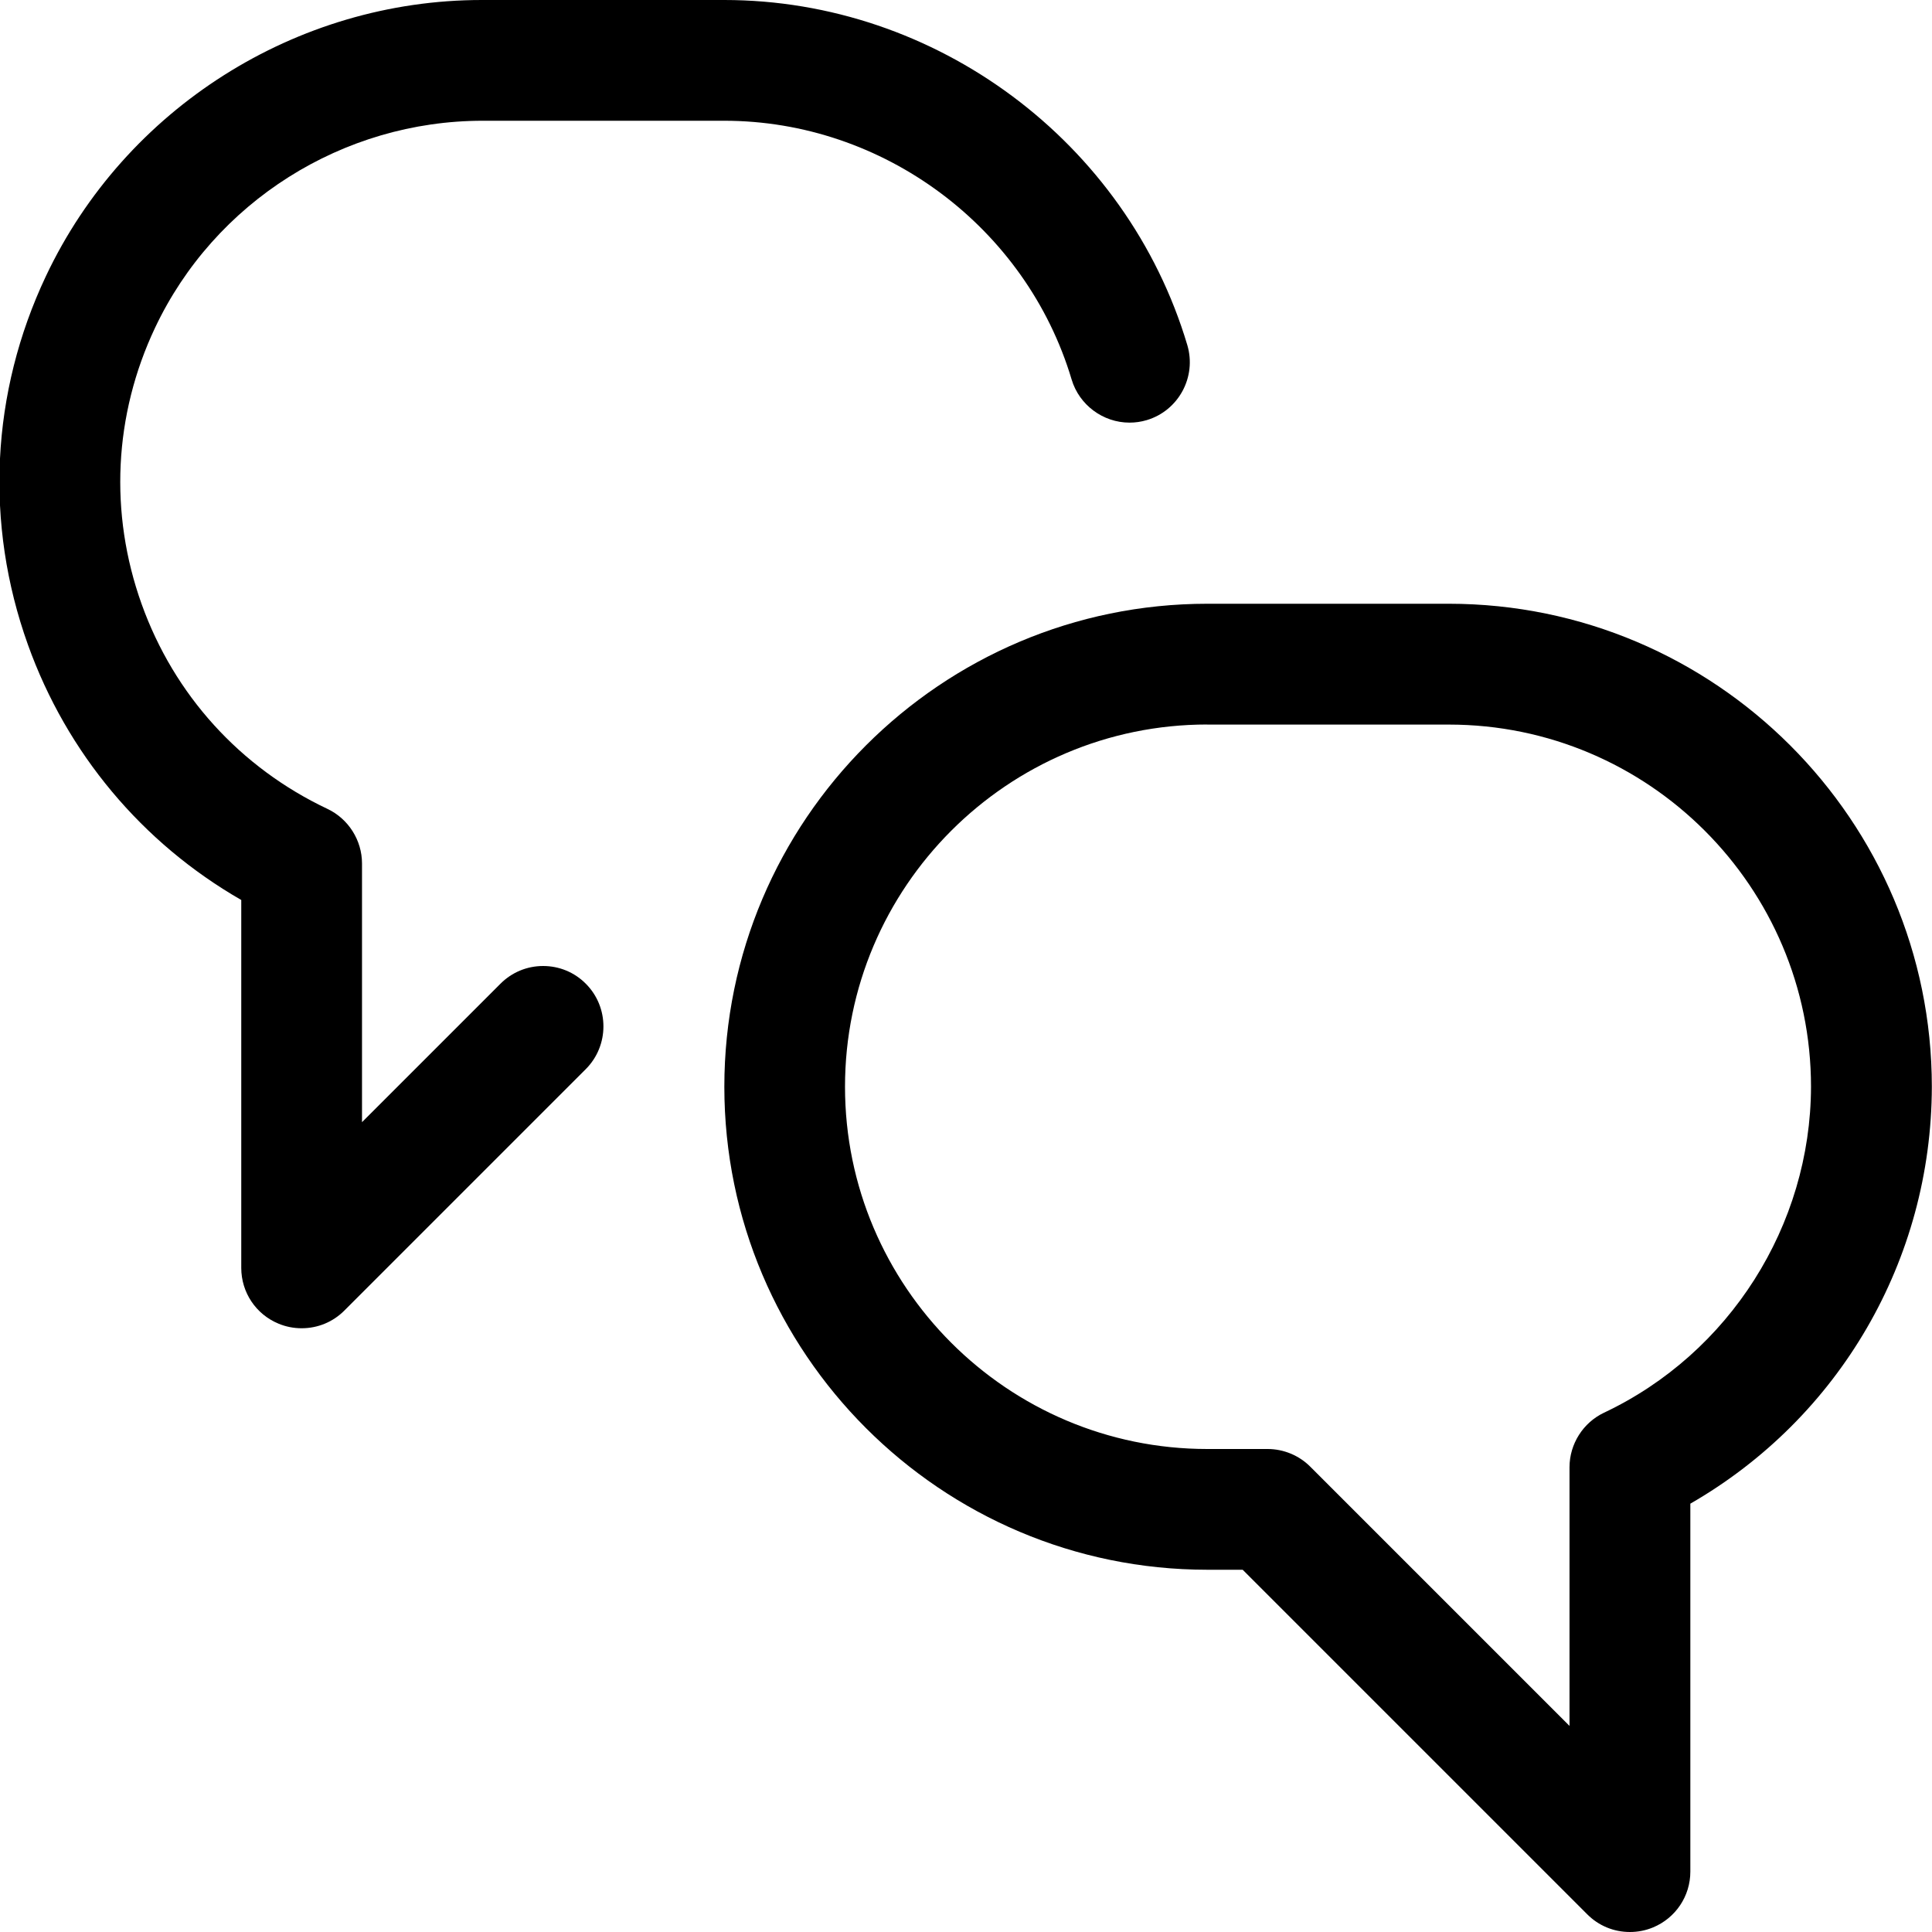
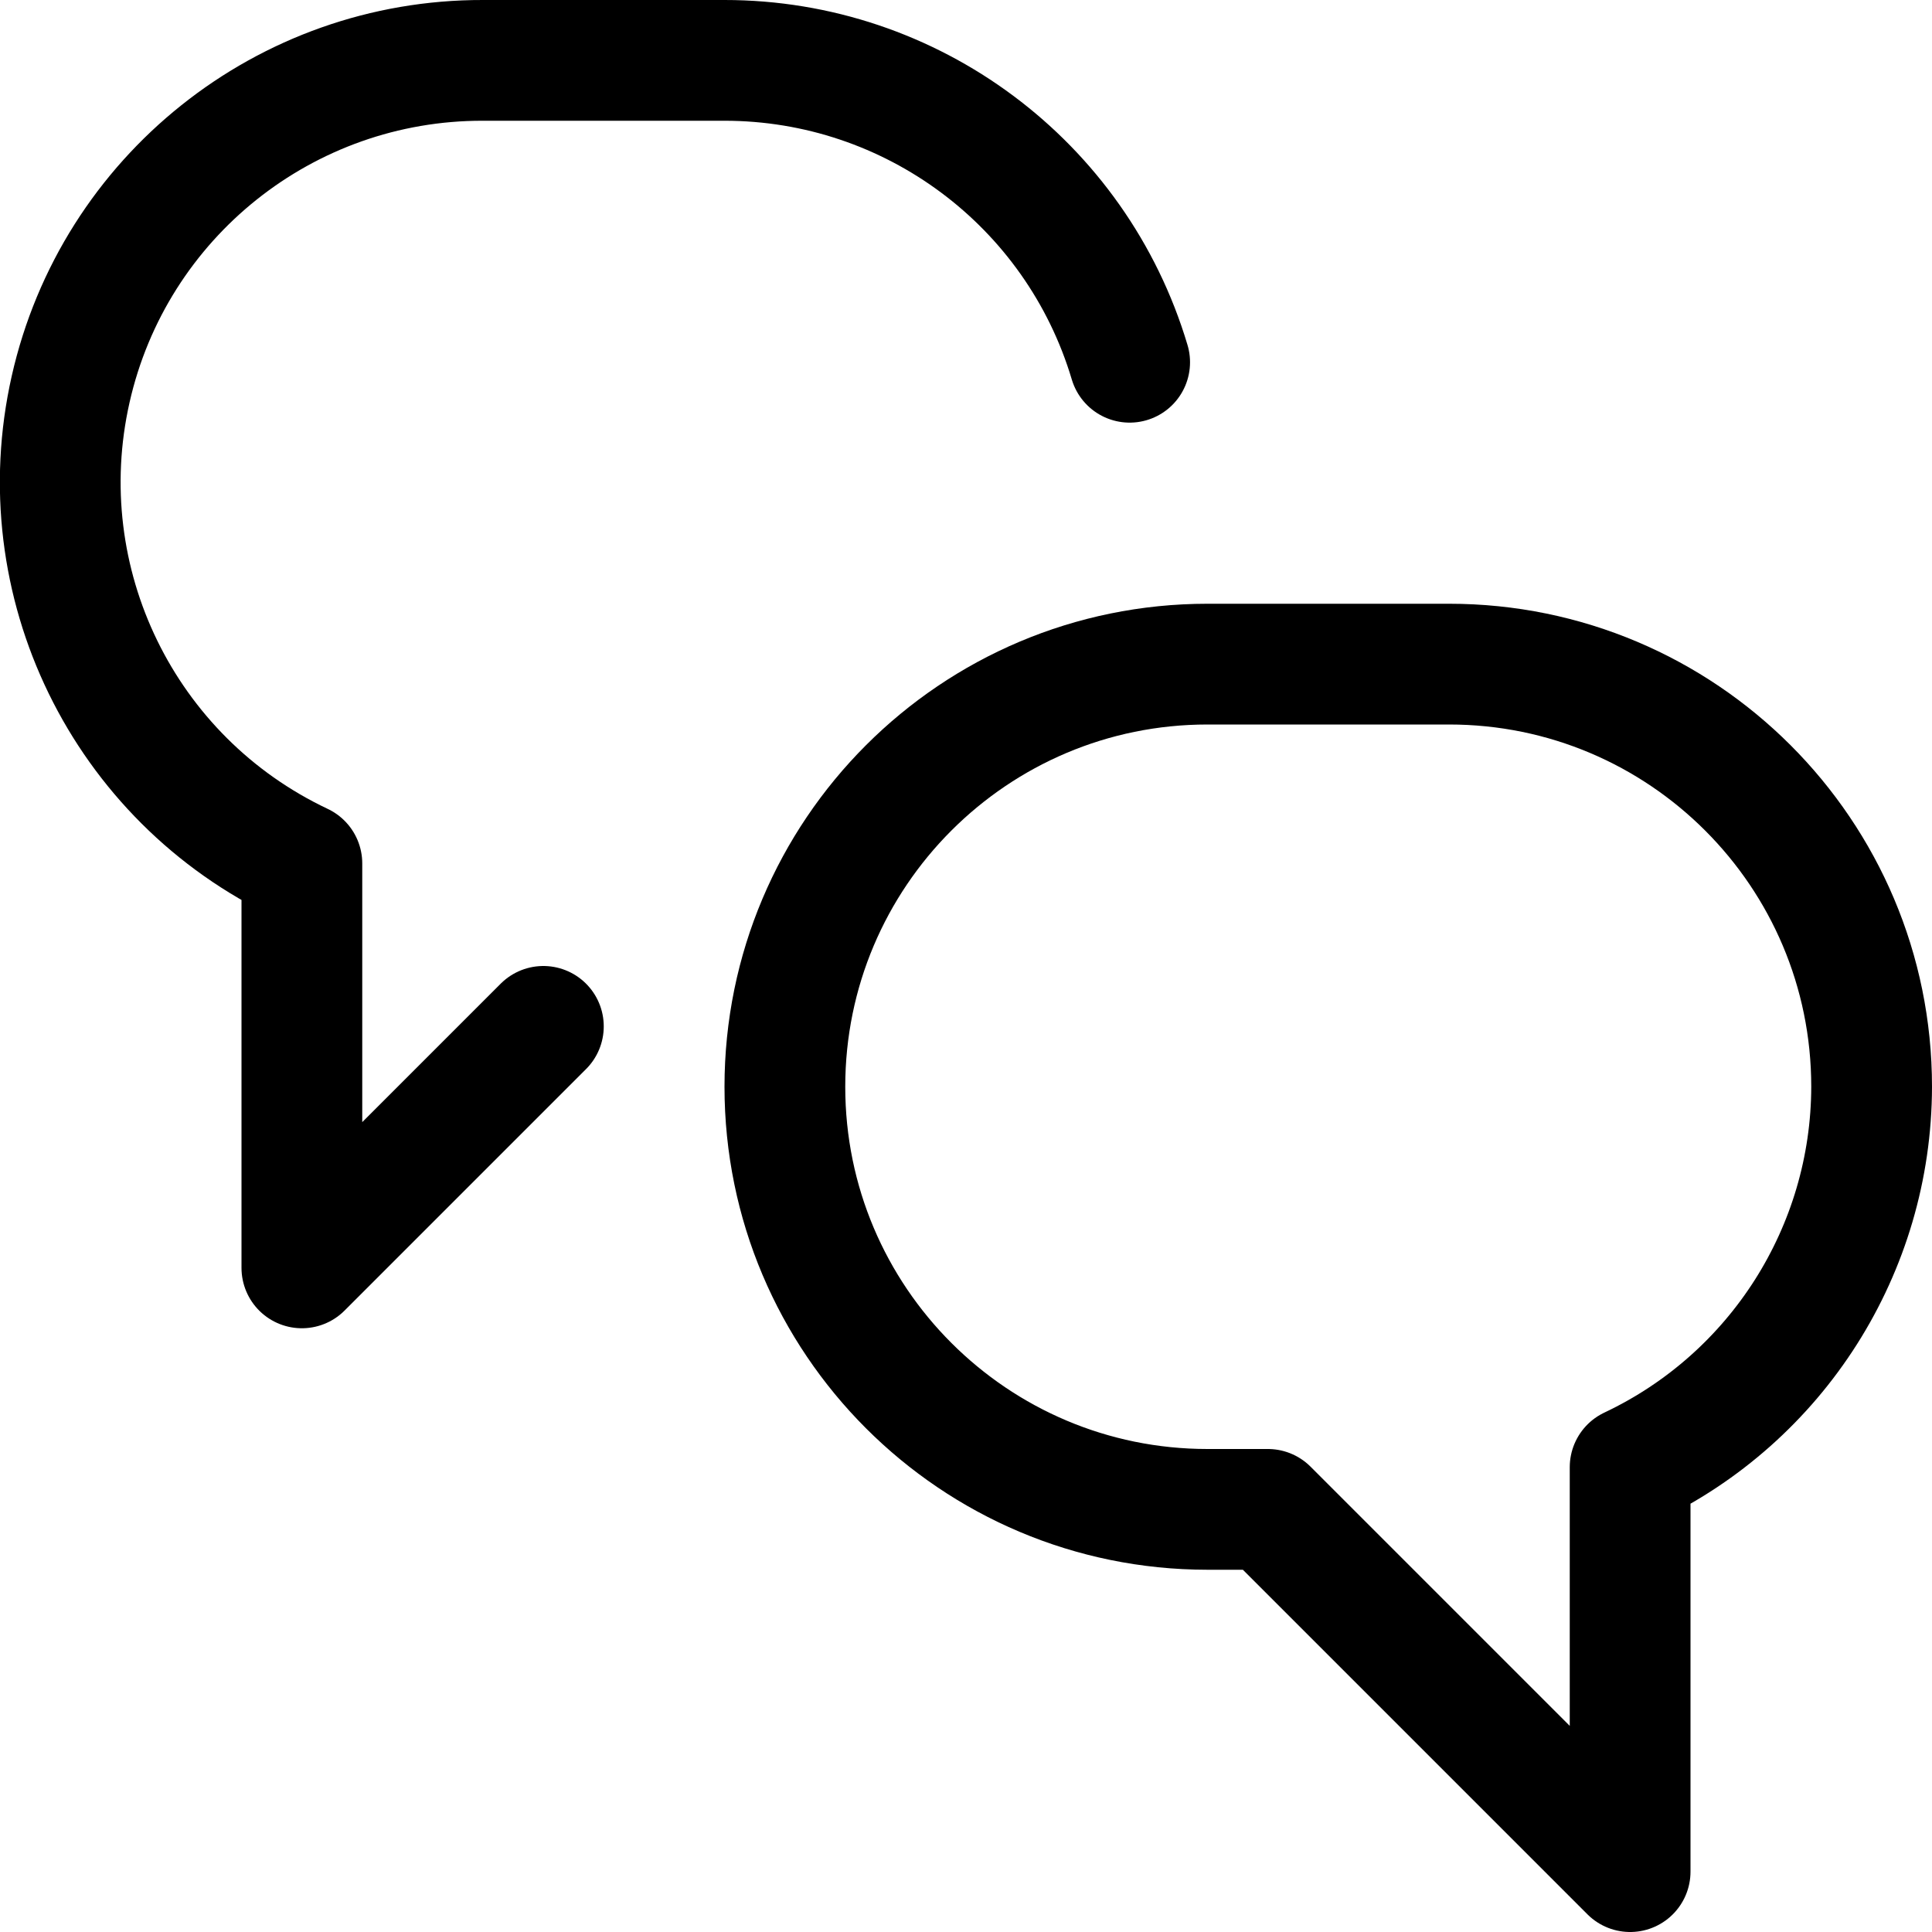
- <svg xmlns="http://www.w3.org/2000/svg" version="1.1" id="Layer_1" x="0px" y="0px" viewBox="0 0 24 24" style="enable-background:new 0 0 24 24;" xml:space="preserve">
-   <g>
-     <path d="M20.247,24c-0.2,0-0.389-0.078-0.53-0.22l-4.28-4.28h-0.439c-3.308,0-6-2.692-6-6s2.692-6,6-6h3c3.309,0.001,6,2.692,6,6   c-0.004,2.149-1.147,4.113-3,5.179v4.571c0,0.304-0.182,0.576-0.463,0.693C20.443,23.981,20.347,24,20.247,24z M14.997,9   c-2.481,0-4.5,2.019-4.5,4.5c0,2.481,2.019,4.5,4.5,4.5h0.75c0.198,0,0.391,0.08,0.53,0.22l3.22,3.22v-3.213   c0-0.289,0.169-0.555,0.429-0.678c1.558-0.736,2.567-2.325,2.571-4.049c0-2.48-2.017-4.499-4.498-4.499H14.997z" />
-     <path d="M3.747,16.5c-0.099,0-0.196-0.019-0.287-0.057c-0.281-0.116-0.463-0.388-0.463-0.693v-4.57   c-1.231-0.707-2.168-1.825-2.65-3.171c-0.54-1.506-0.46-3.132,0.223-4.578C1.554,1.347,3.68,0,5.985,0h3.012   c2.633,0,4.999,1.762,5.752,4.286c0.118,0.396-0.108,0.815-0.504,0.933C14.175,5.24,14.103,5.25,14.031,5.25   c-0.329,0-0.625-0.22-0.719-0.536C12.747,2.822,10.973,1.5,8.997,1.5h-3c-1.74,0-3.333,1.009-4.071,2.572   C1.414,5.156,1.355,6.374,1.759,7.503c0.404,1.129,1.224,2.032,2.308,2.545c0.261,0.123,0.43,0.39,0.43,0.678v3.214l1.72-1.72   C6.359,12.078,6.547,12,6.747,12s0.389,0.078,0.53,0.22c0.292,0.292,0.292,0.768,0,1.061l-3,3C4.136,16.422,3.948,16.5,3.747,16.5z   " />
-   </g>
+ <svg xmlns="http://www.w3.org/2000/svg" viewBox="0 0 24 24">
+   <defs>
+     <style>.a{fill:none;stroke:currentColor;stroke-linecap:round;stroke-linejoin:round;stroke-width:1.5px;}</style>
+   </defs>
+   <path class="a" d="M23.25,13.5A5.249,5.249,0,0,0,18,8.25H15a5.25,5.25,0,0,0,0,10.5h.75l4.5,4.5V18.226A5.237,5.237,0,0,0,23.25,13.5Z" />
+   <path class="a" d="M6.75,12.75l-3,3V10.726A5.239,5.239,0,0,1,6,.75H9A5.252,5.252,0,0,1,14.033,4.5" />
</svg>
